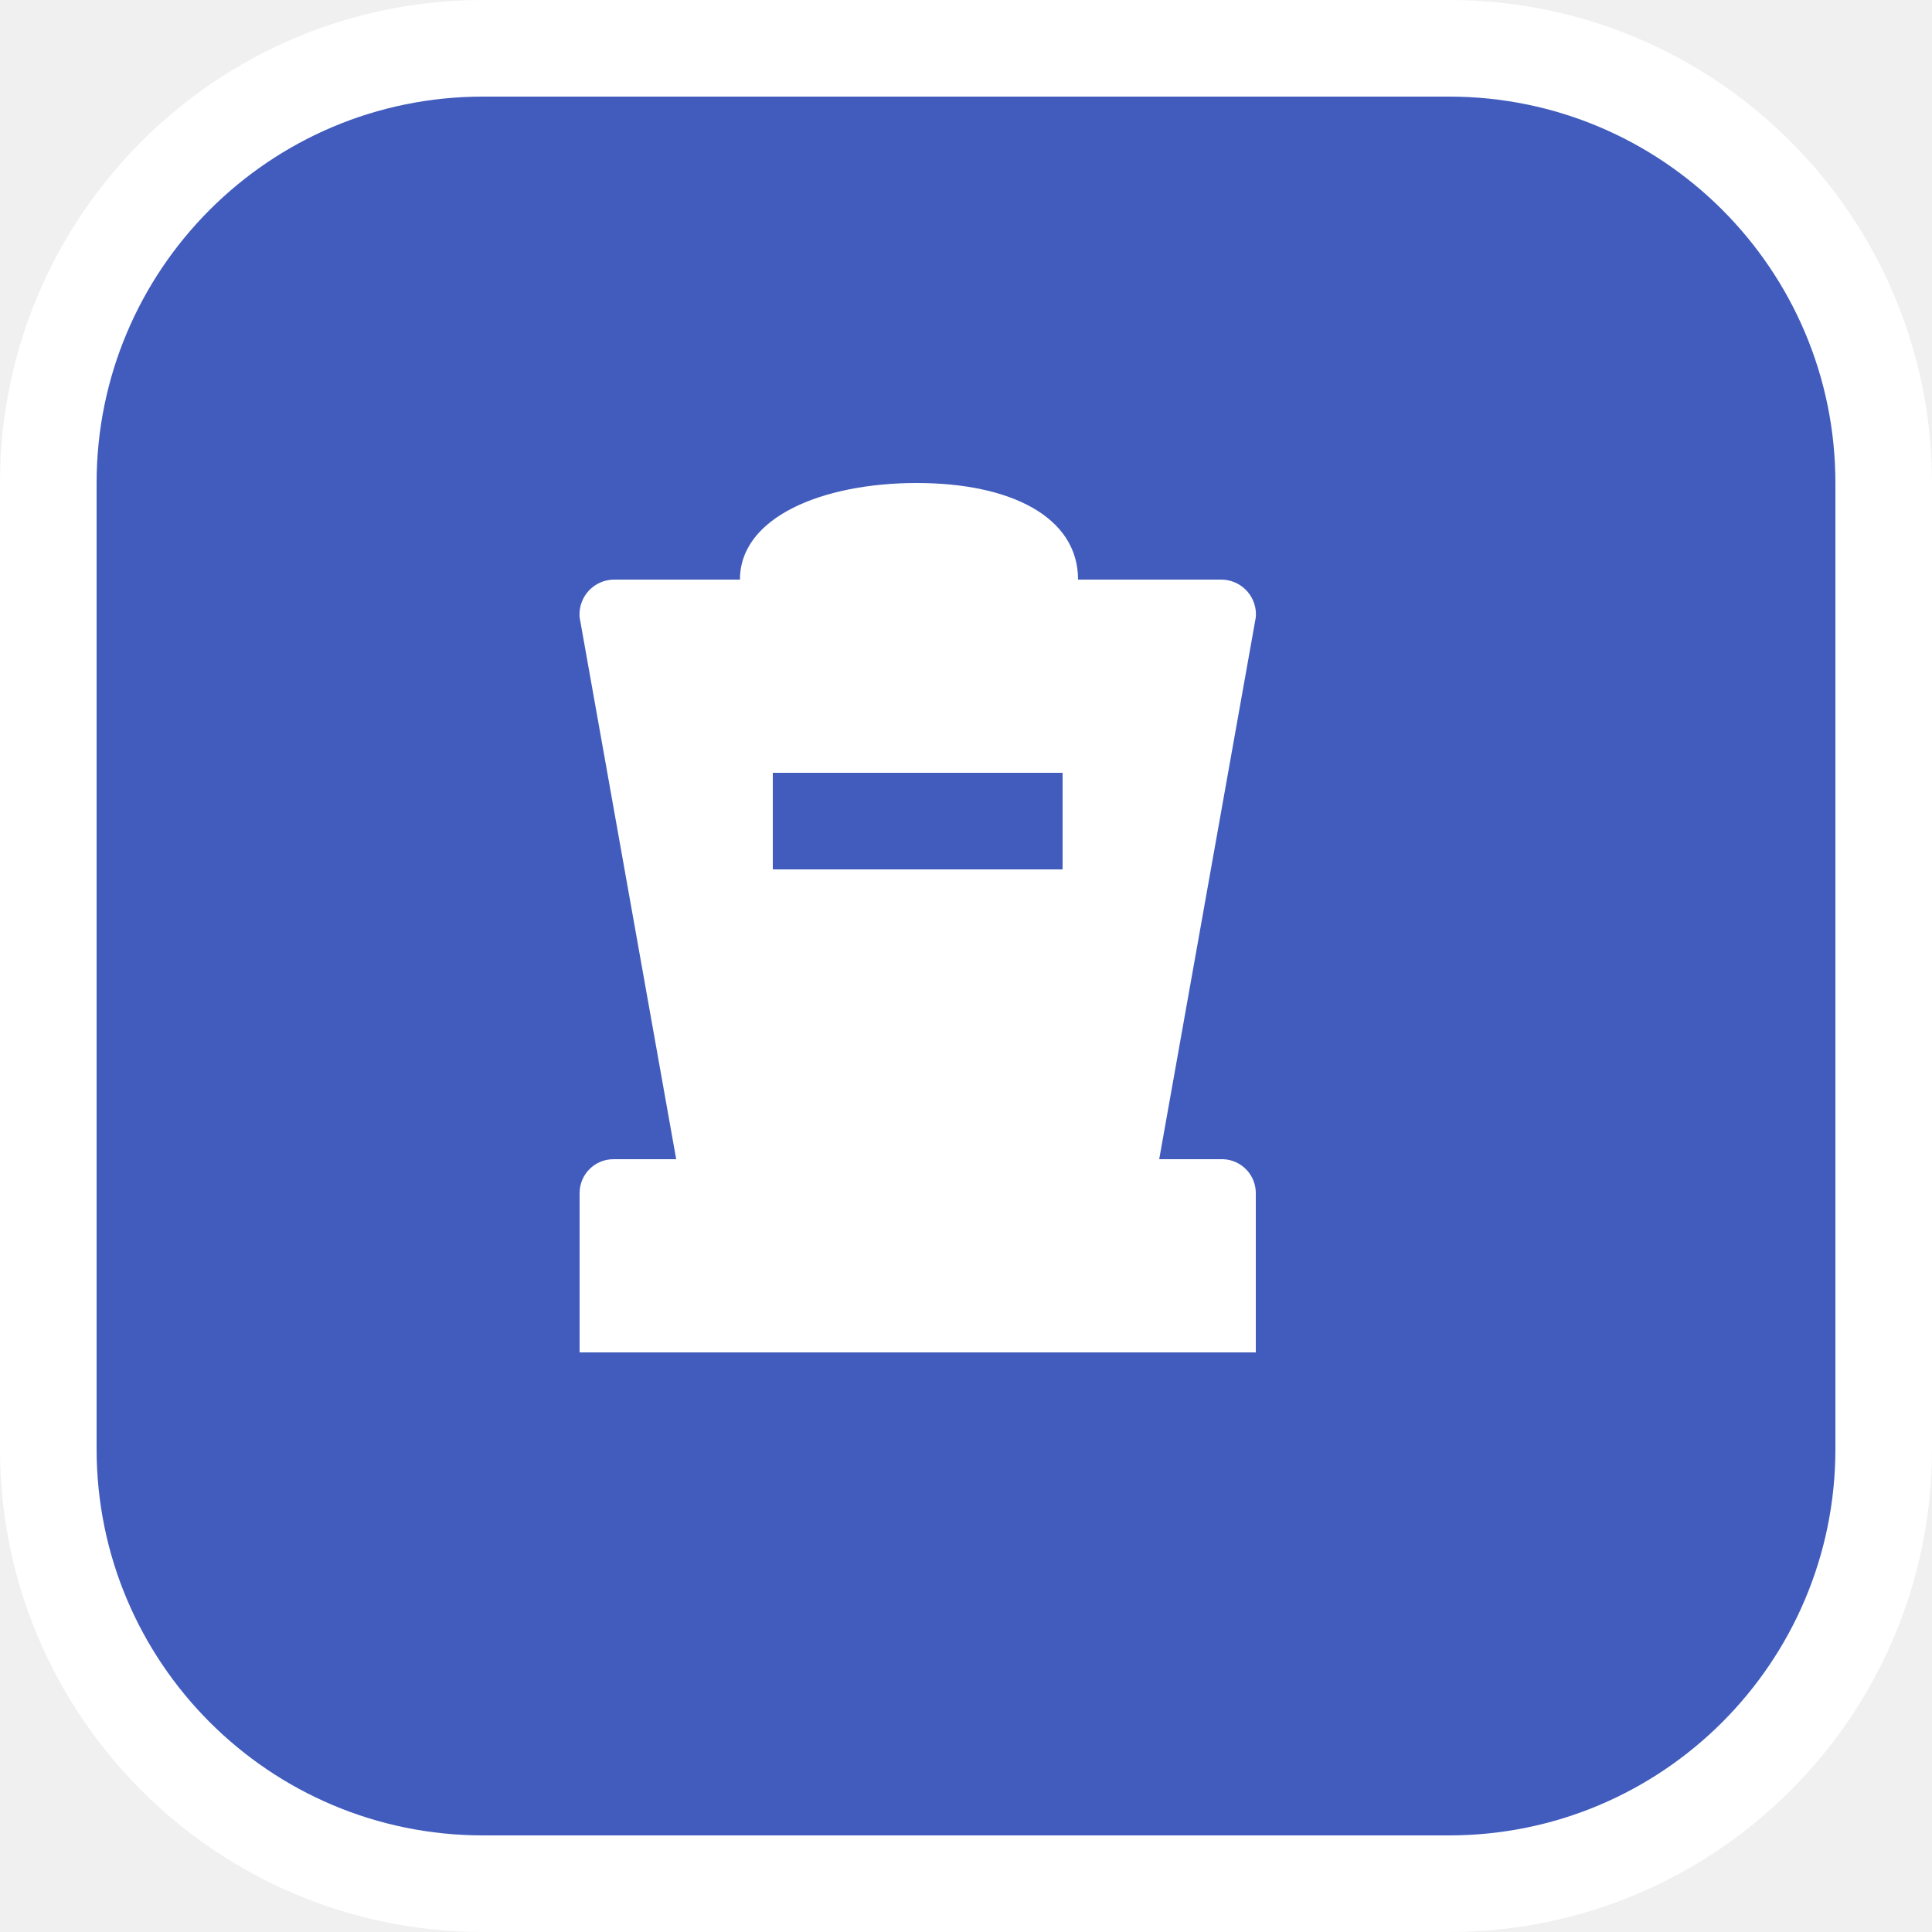
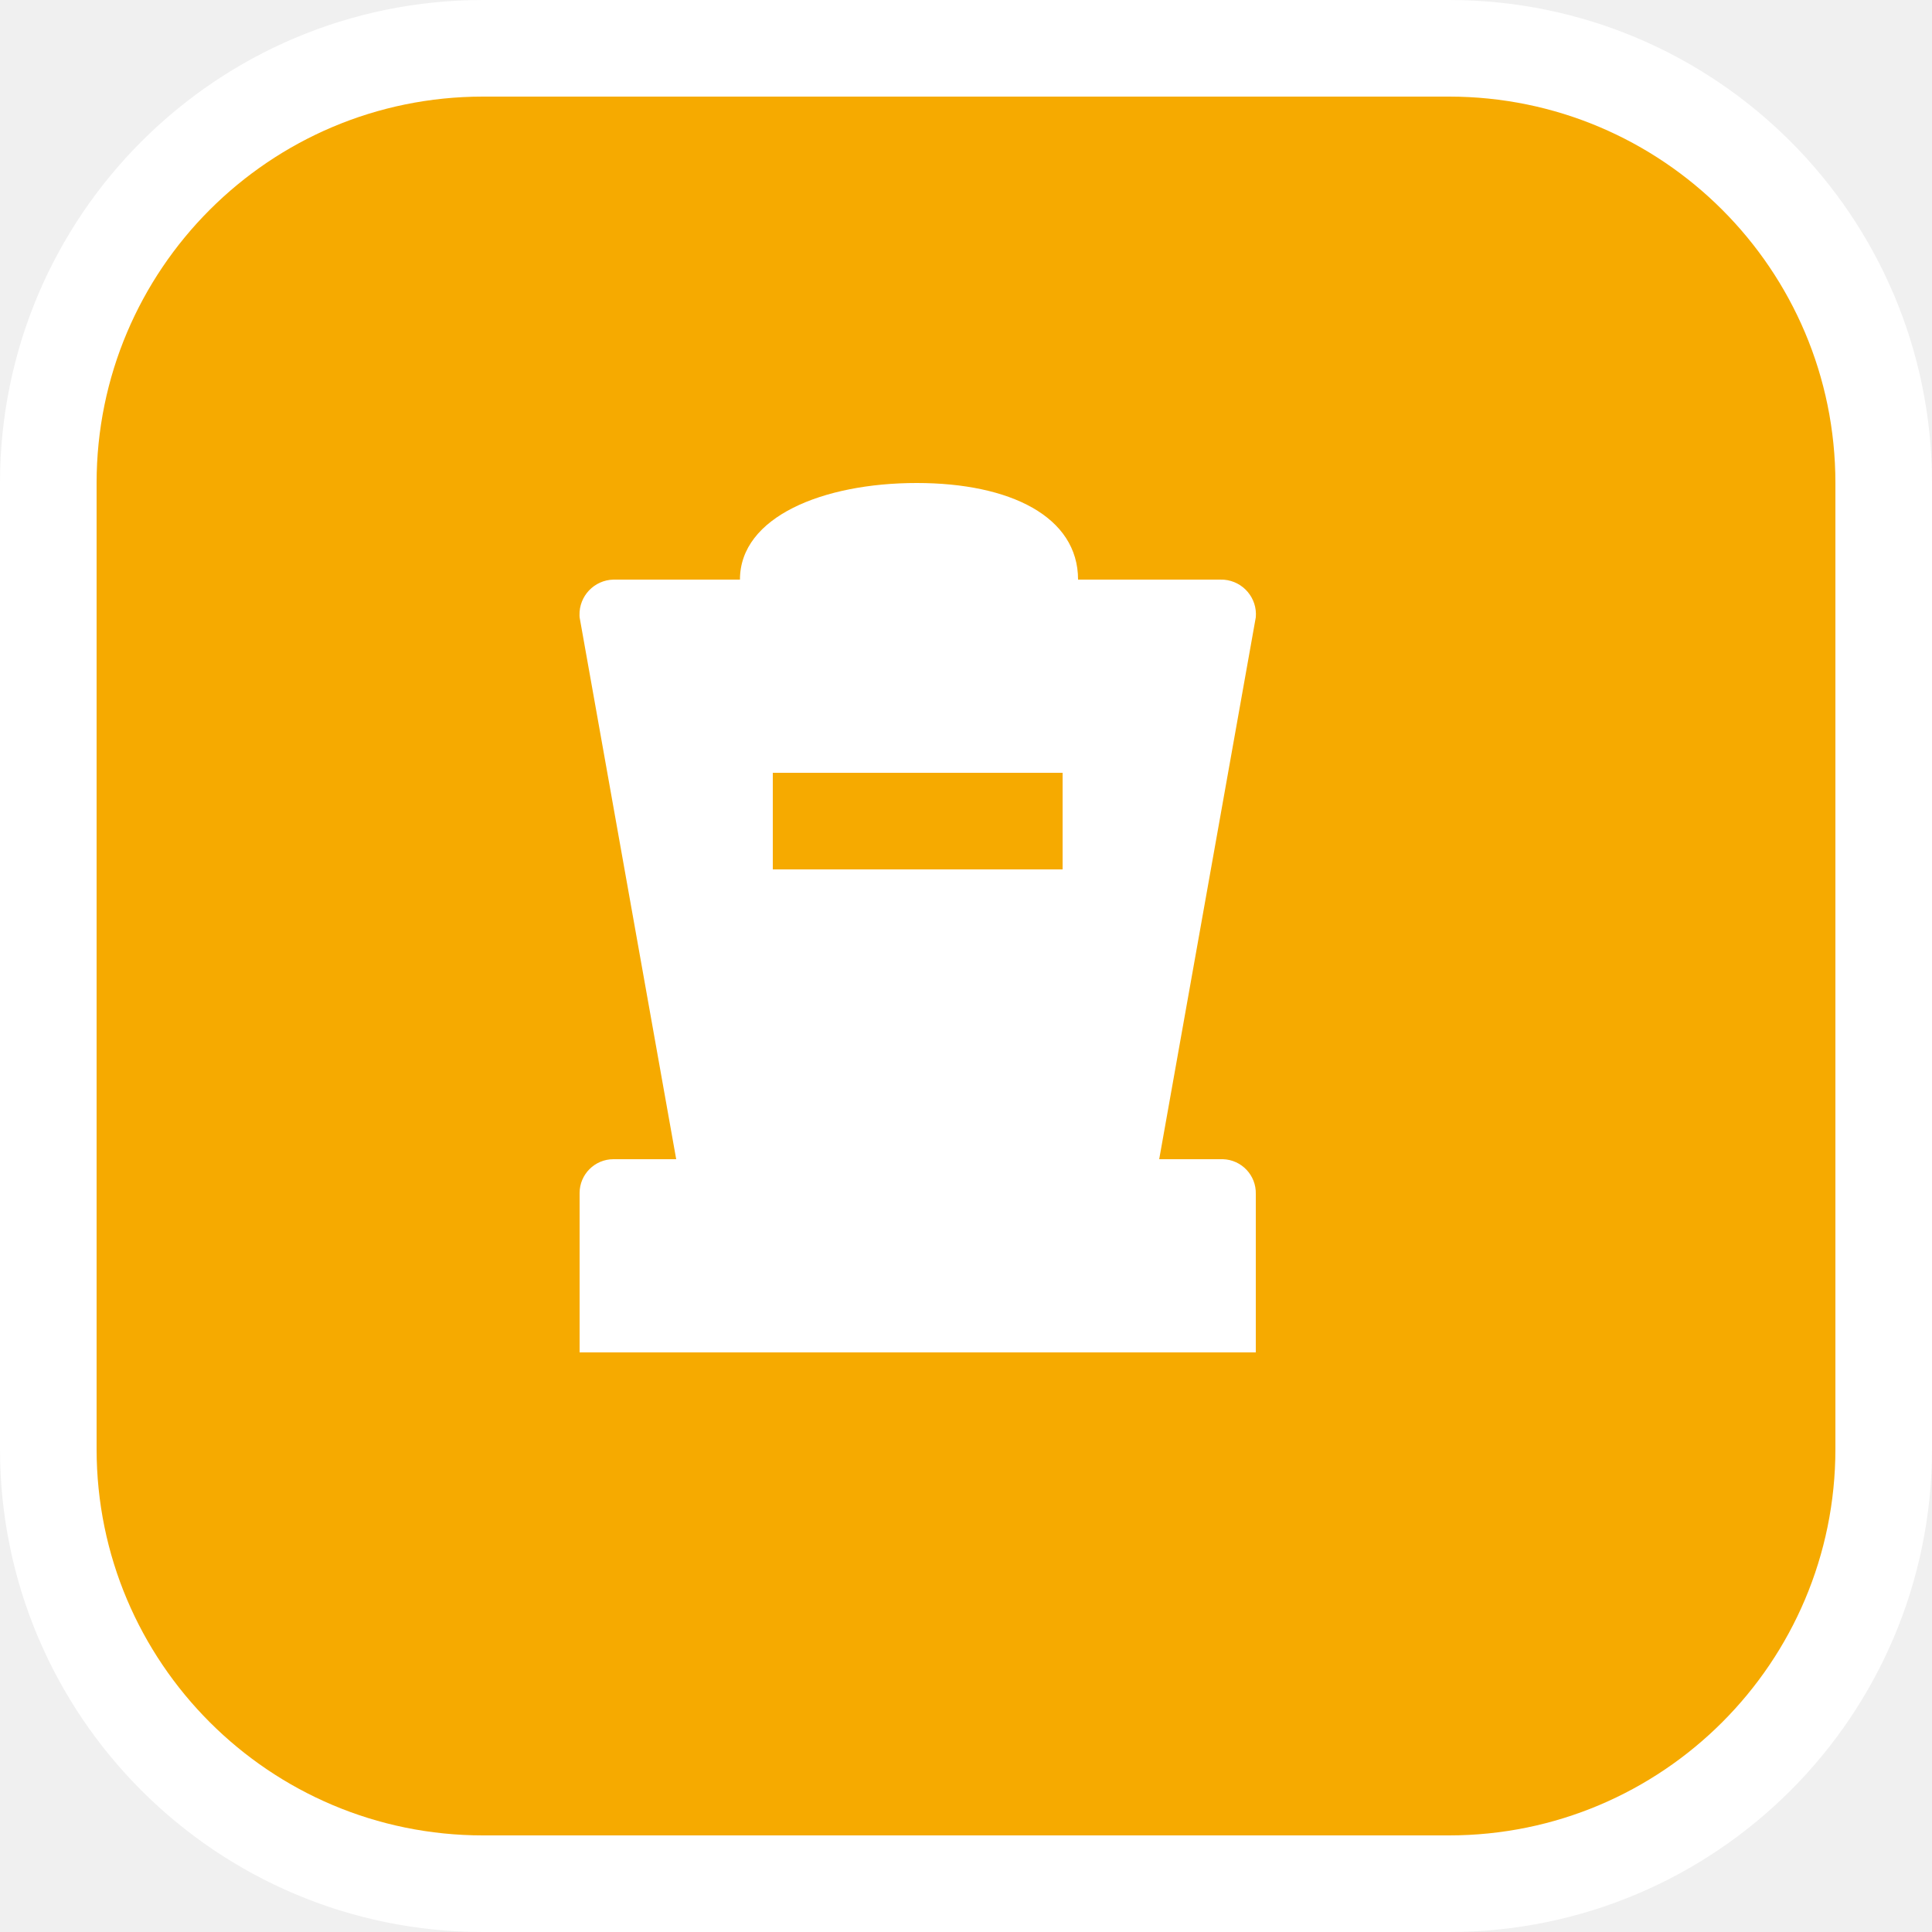
<svg xmlns="http://www.w3.org/2000/svg" viewBox="0 0 20 20" height="20" width="20">
  <rect fill="none" x="0" y="0" width="20" height="20" />
  <rect x="1" y="1" rx="4" ry="4" width="18" height="18" stroke="#ffffff" style="stroke-linejoin:round;stroke-miterlimit:4;" fill="#ffffff" stroke-width="2" />
-   <rect x="1" y="1" width="18" height="18" rx="4" ry="4" fill="#415cbd" />
+   <rect x="1" y="1" width="18" height="18" rx="4" ry="4" fill="#f6aa00" />
  <path fill="#ffffff" transform="translate(4 4)" d="M8.65,8H8l0,0l1-5.61c0.017-0.198-0.13-0.372-0.329-0.389C8.658,2,8.644,2,8.63,2H7.16  c0-0.65-0.7-1-1.67-1S3.66,1.35,3.66,2H2.35C2.151,2.005,1.994,2.17,1.999,2.369C1.999,2.376,1.999,2.383,2,2.39L3,8l0,0  H2.35C2.157,8,2,8.157,2,8.35c0,0.003,0,0.007,0,0.01V10h7V8.36  c0.005-0.193-0.147-0.354-0.34-0.36C8.657,8,8.653,8,8.65,8z M7,5H4V4h3V5z" />
</svg>
